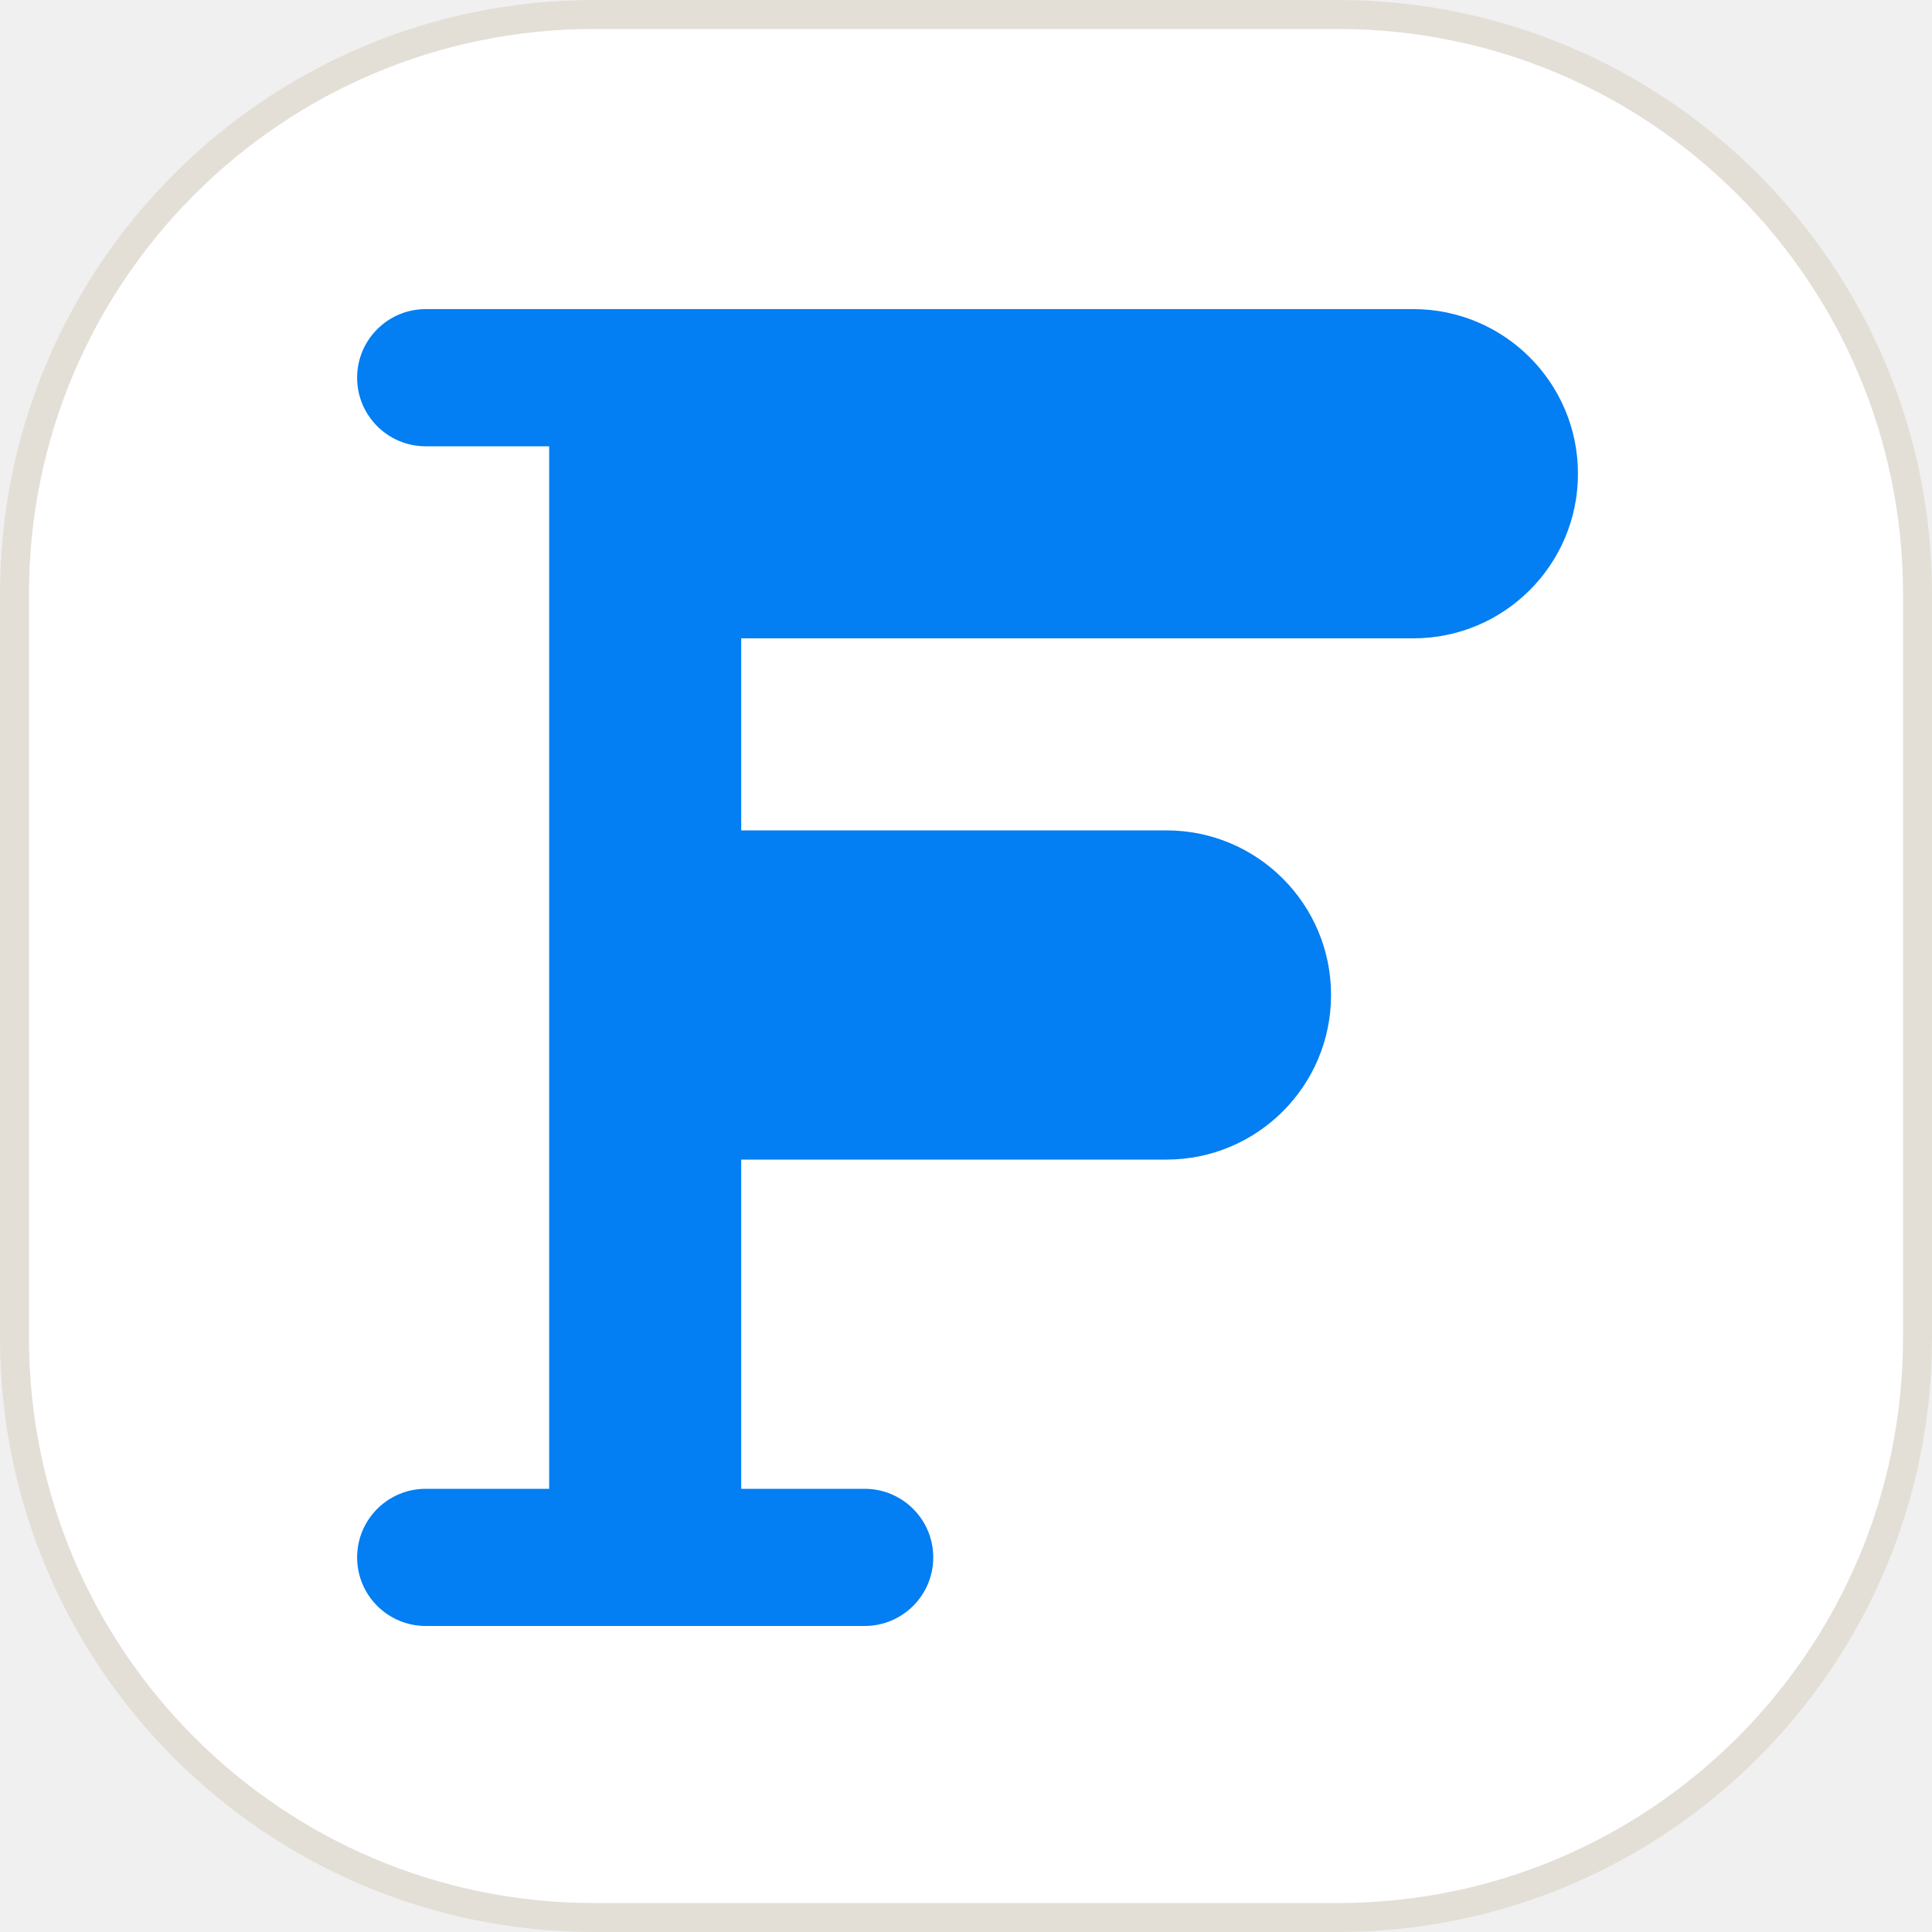
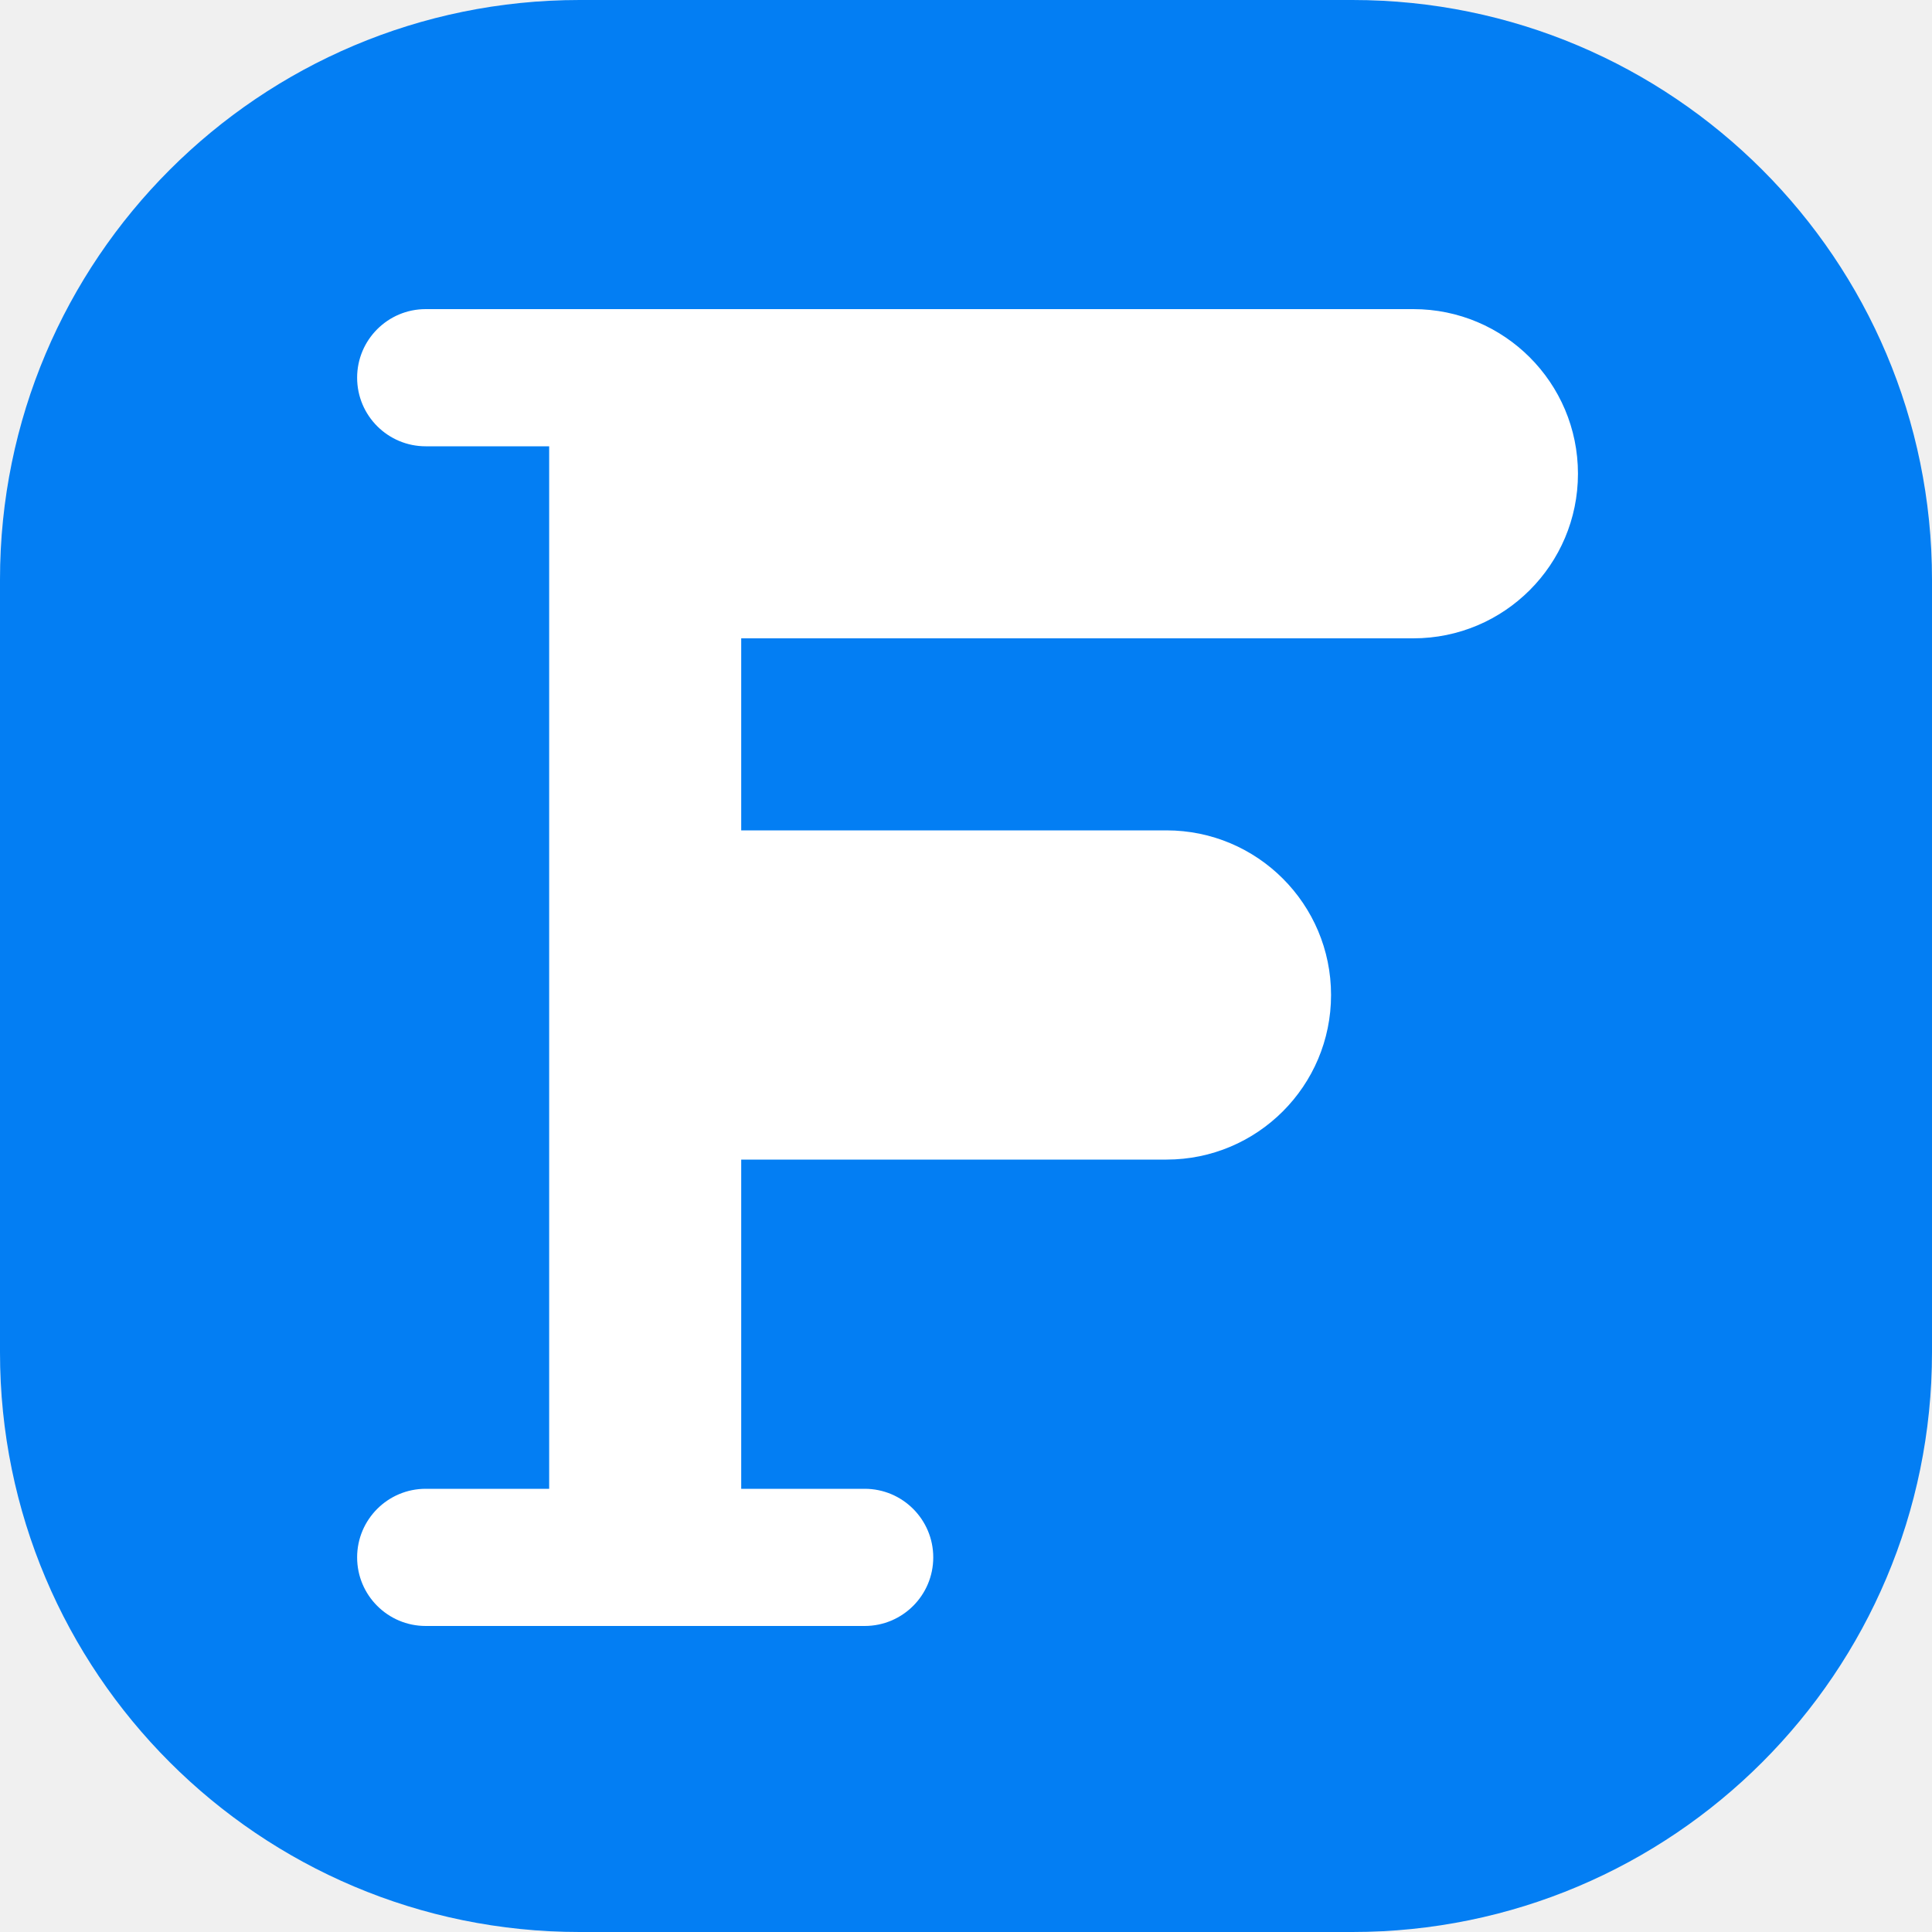
<svg xmlns="http://www.w3.org/2000/svg" viewBox="0 0 100 100">
-   <rect x="0.75" y="0.75" width="98.5" height="98.5" rx="30" fill="#ffffff" stroke="#e3dfd7" stroke-width="1.5" />
-   <path fill="#037ef3" transform="translate(4.64 4.64) scale(.355)" d="M67 32H95V224H67Z M49 32H113A10 10 0 0 1 113 52H49A10 10 0 0 1 49 32Z M81 32H193A24 24 0 0 1 193 80H81Z M81 108H157A24 24 0 0 1 157 156H81Z M49 204H113A10 10 0 0 1 113 224H49A10 10 0 0 1 49 204Z" />
+   <rect width="100" height="100" rx="30" fill="#037ef3" />
+   <path fill="#ffffff" transform="translate(4.64 4.64) scale(.355)" d="M67 32H95V224H67Z M49 32H113A10 10 0 0 1 113 52H49A10 10 0 0 1 49 32Z M81 32H193A24 24 0 0 1 193 80H81Z M81 108H157A24 24 0 0 1 157 156H81Z M49 204H113A10 10 0 0 1 113 224H49A10 10 0 0 1 49 204Z" />
</svg>
